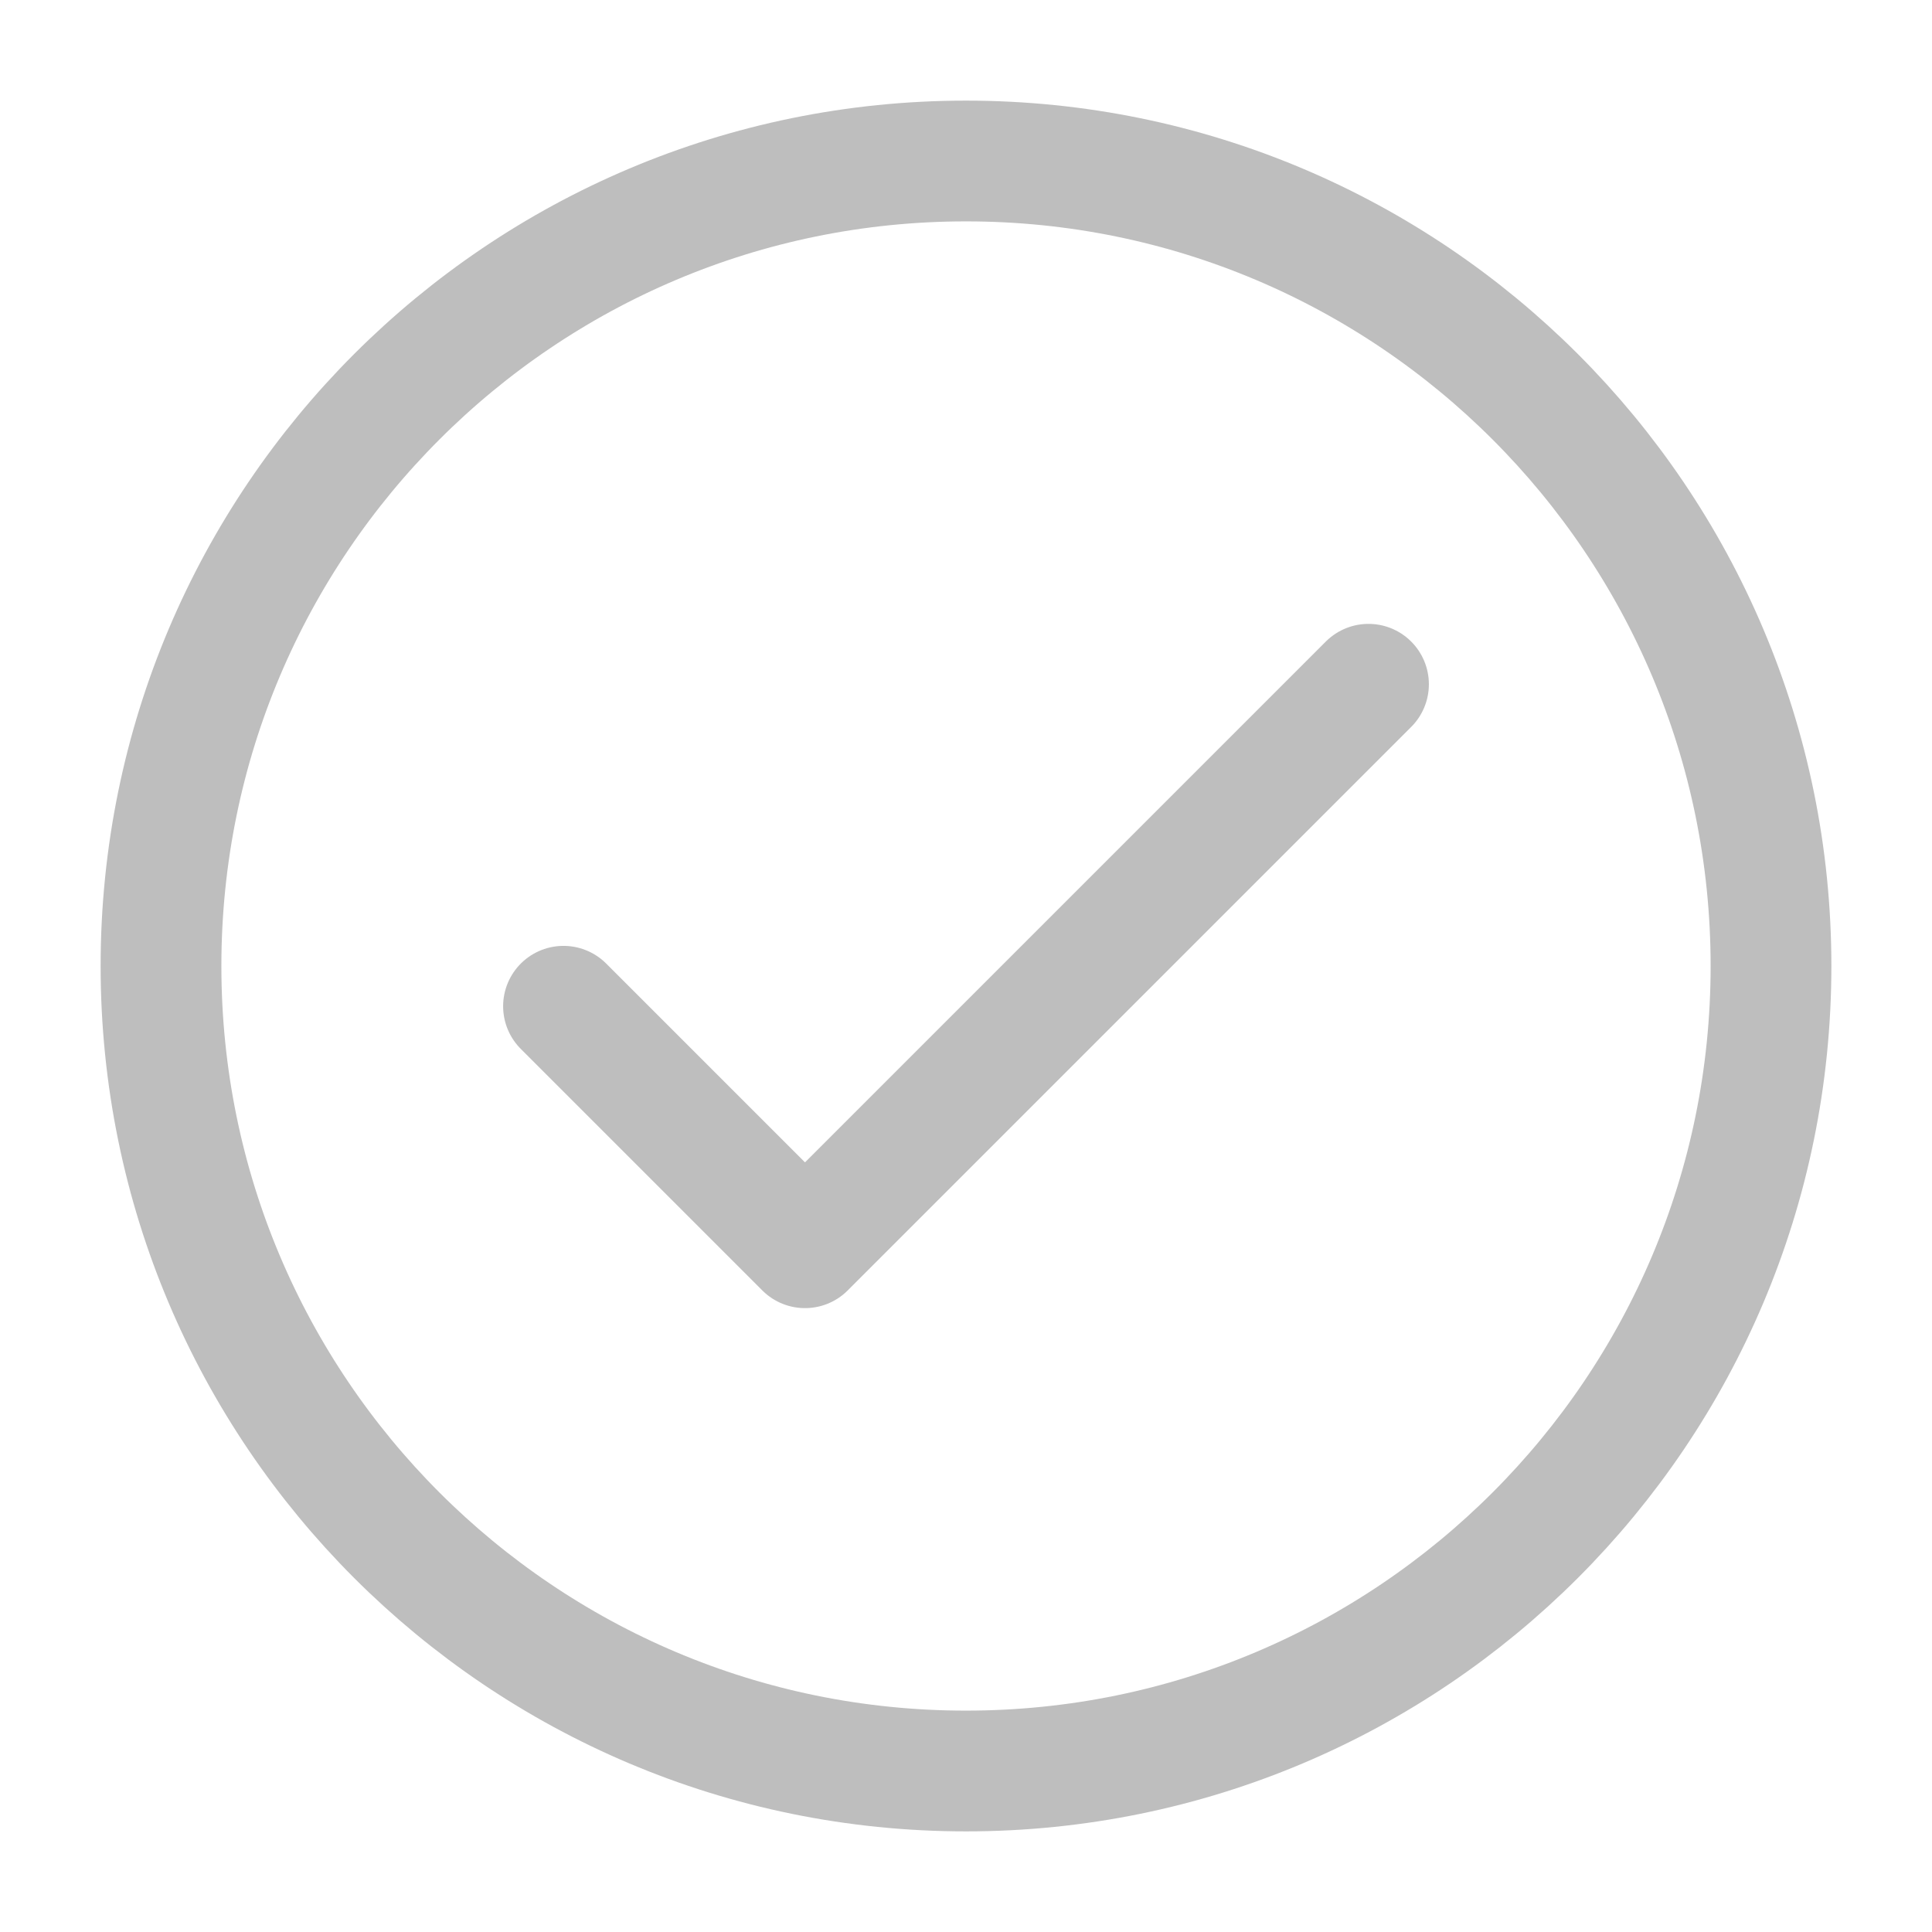
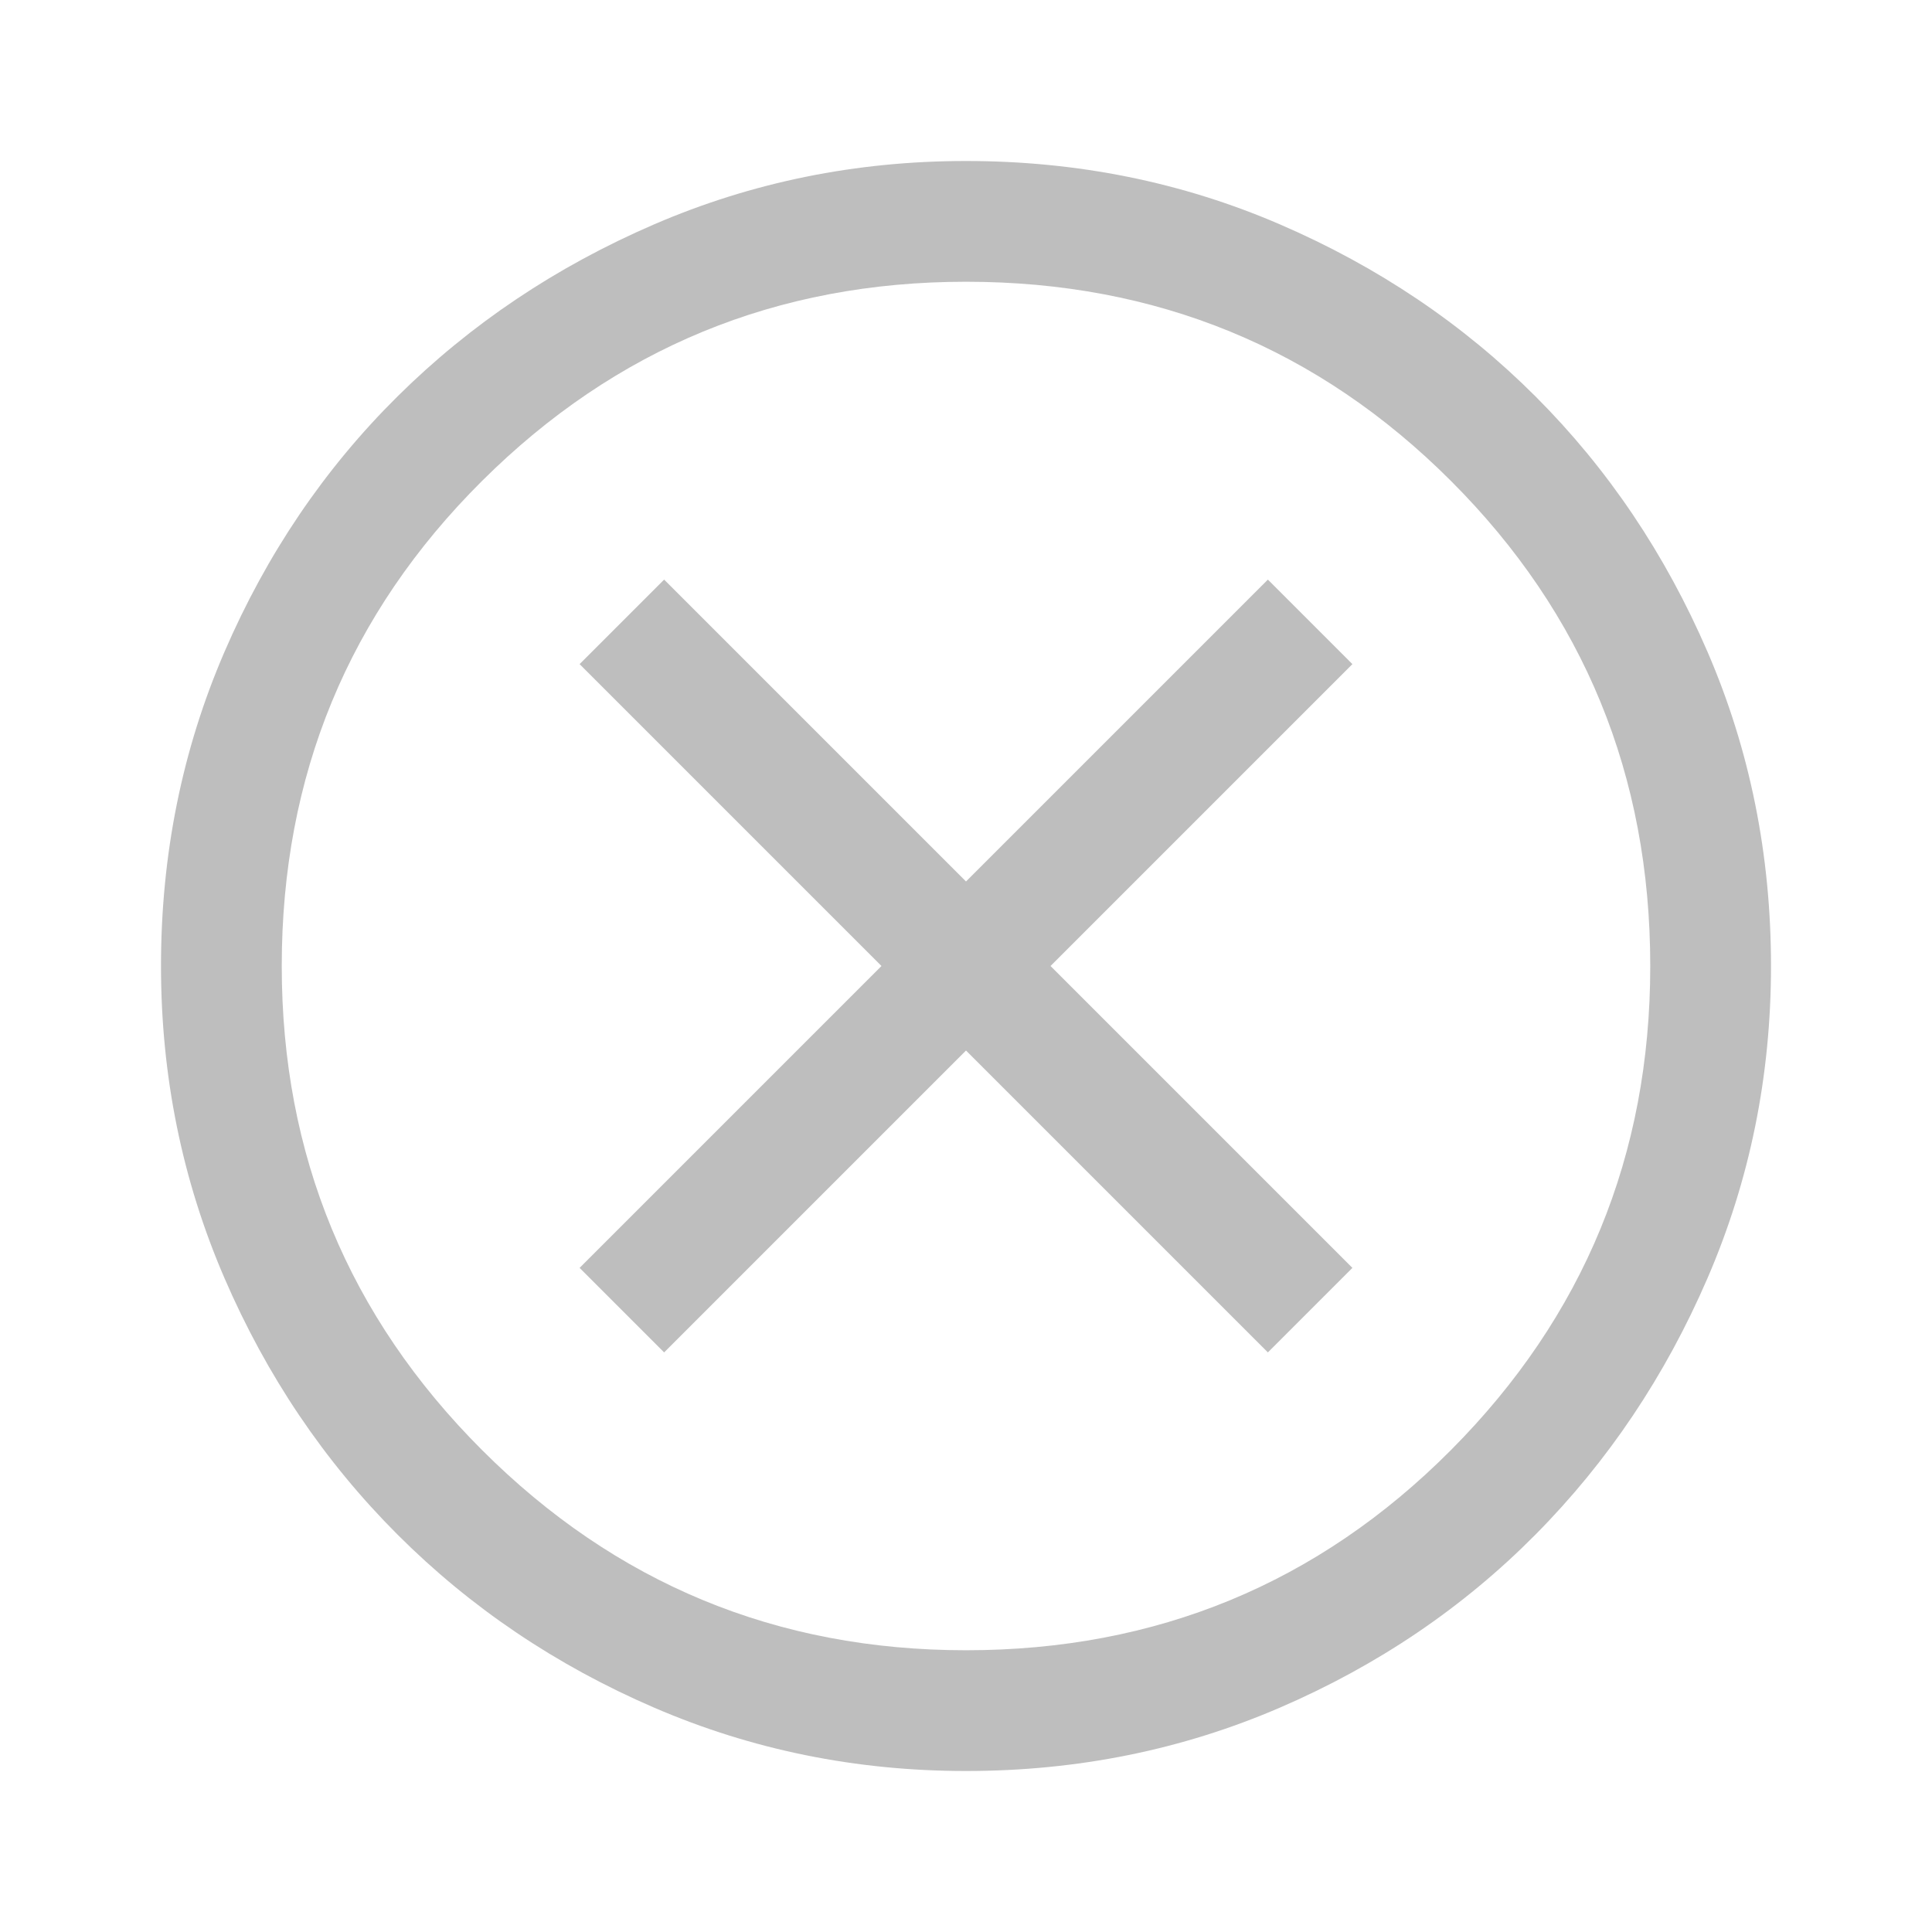
- <svg xmlns="http://www.w3.org/2000/svg" width="24px" height="24px" stroke-width="1.5" viewBox="0 0 24 24" fill="none" color="#000000">
-   <path d="M7 12.5l3 3 7-7" stroke="#BEBEBE" stroke-width="1.5" stroke-linecap="round" stroke-linejoin="round" />
-   <path d="M12 22c5.523 0 10-4.477 10-10S17.523 2 12 2 2 6.477 2 12s4.477 10 10 10z" stroke="#BEBEBE" stroke-width="1.5" stroke-linecap="round" stroke-linejoin="round" />
+ <svg xmlns="http://www.w3.org/2000/svg" height="48" viewBox="0 -960 960 960" width="48" fill="#BEBEBE">
+   <path d="m330-288 150-150 150 150 42-42-150-150 150-150-42-42-150 150-150-150-42 42 150 150-150 150 42 42ZM480-80q-82 0-155-31.5t-127.5-86Q143-252 111.5-325T80-480q0-83 31.5-156t86-127Q252-817 325-848.5T480-880q83 0 156 31.5T763-763q54 54 85.5 127T880-480q0 82-31.5 155T763-197.5q-54 54.5-127 86T480-80Zm0-60q142 0 241-99.5T820-480q0-142-99-241t-241-99q-141 0-240.5 99T140-480q0 141 99.5 240.5T480-140Zm0-340Z" />
</svg>
